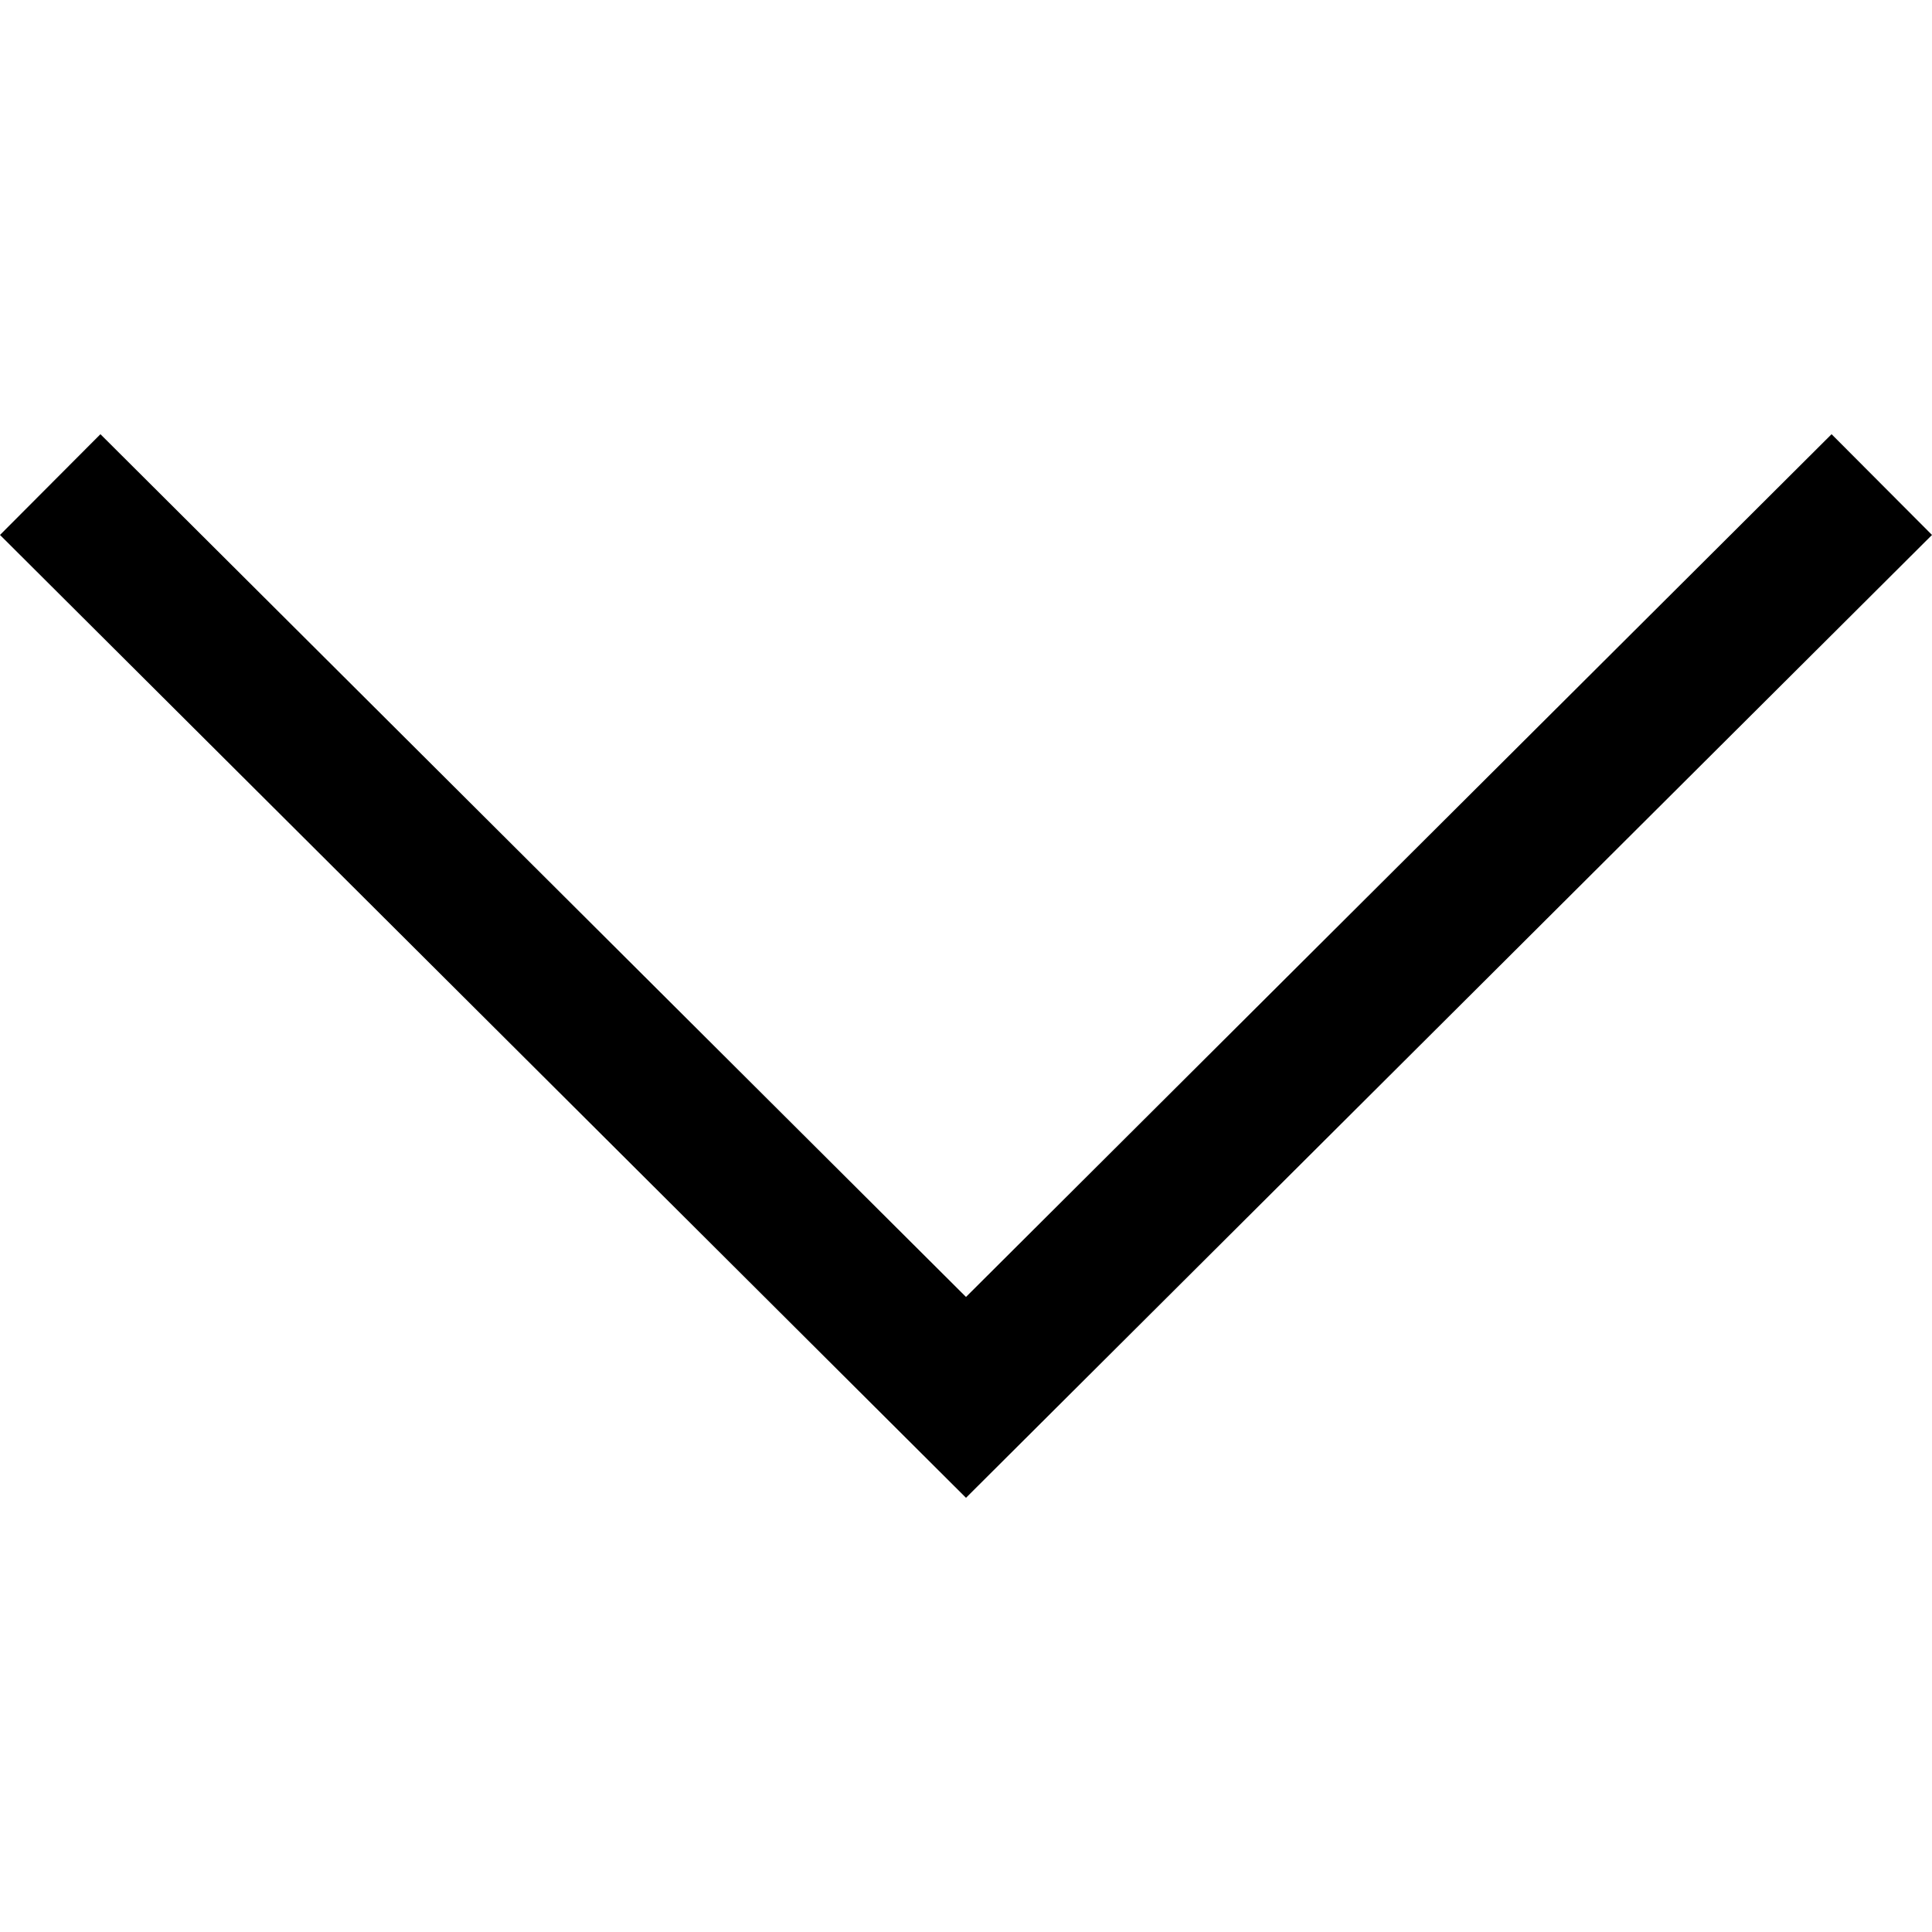
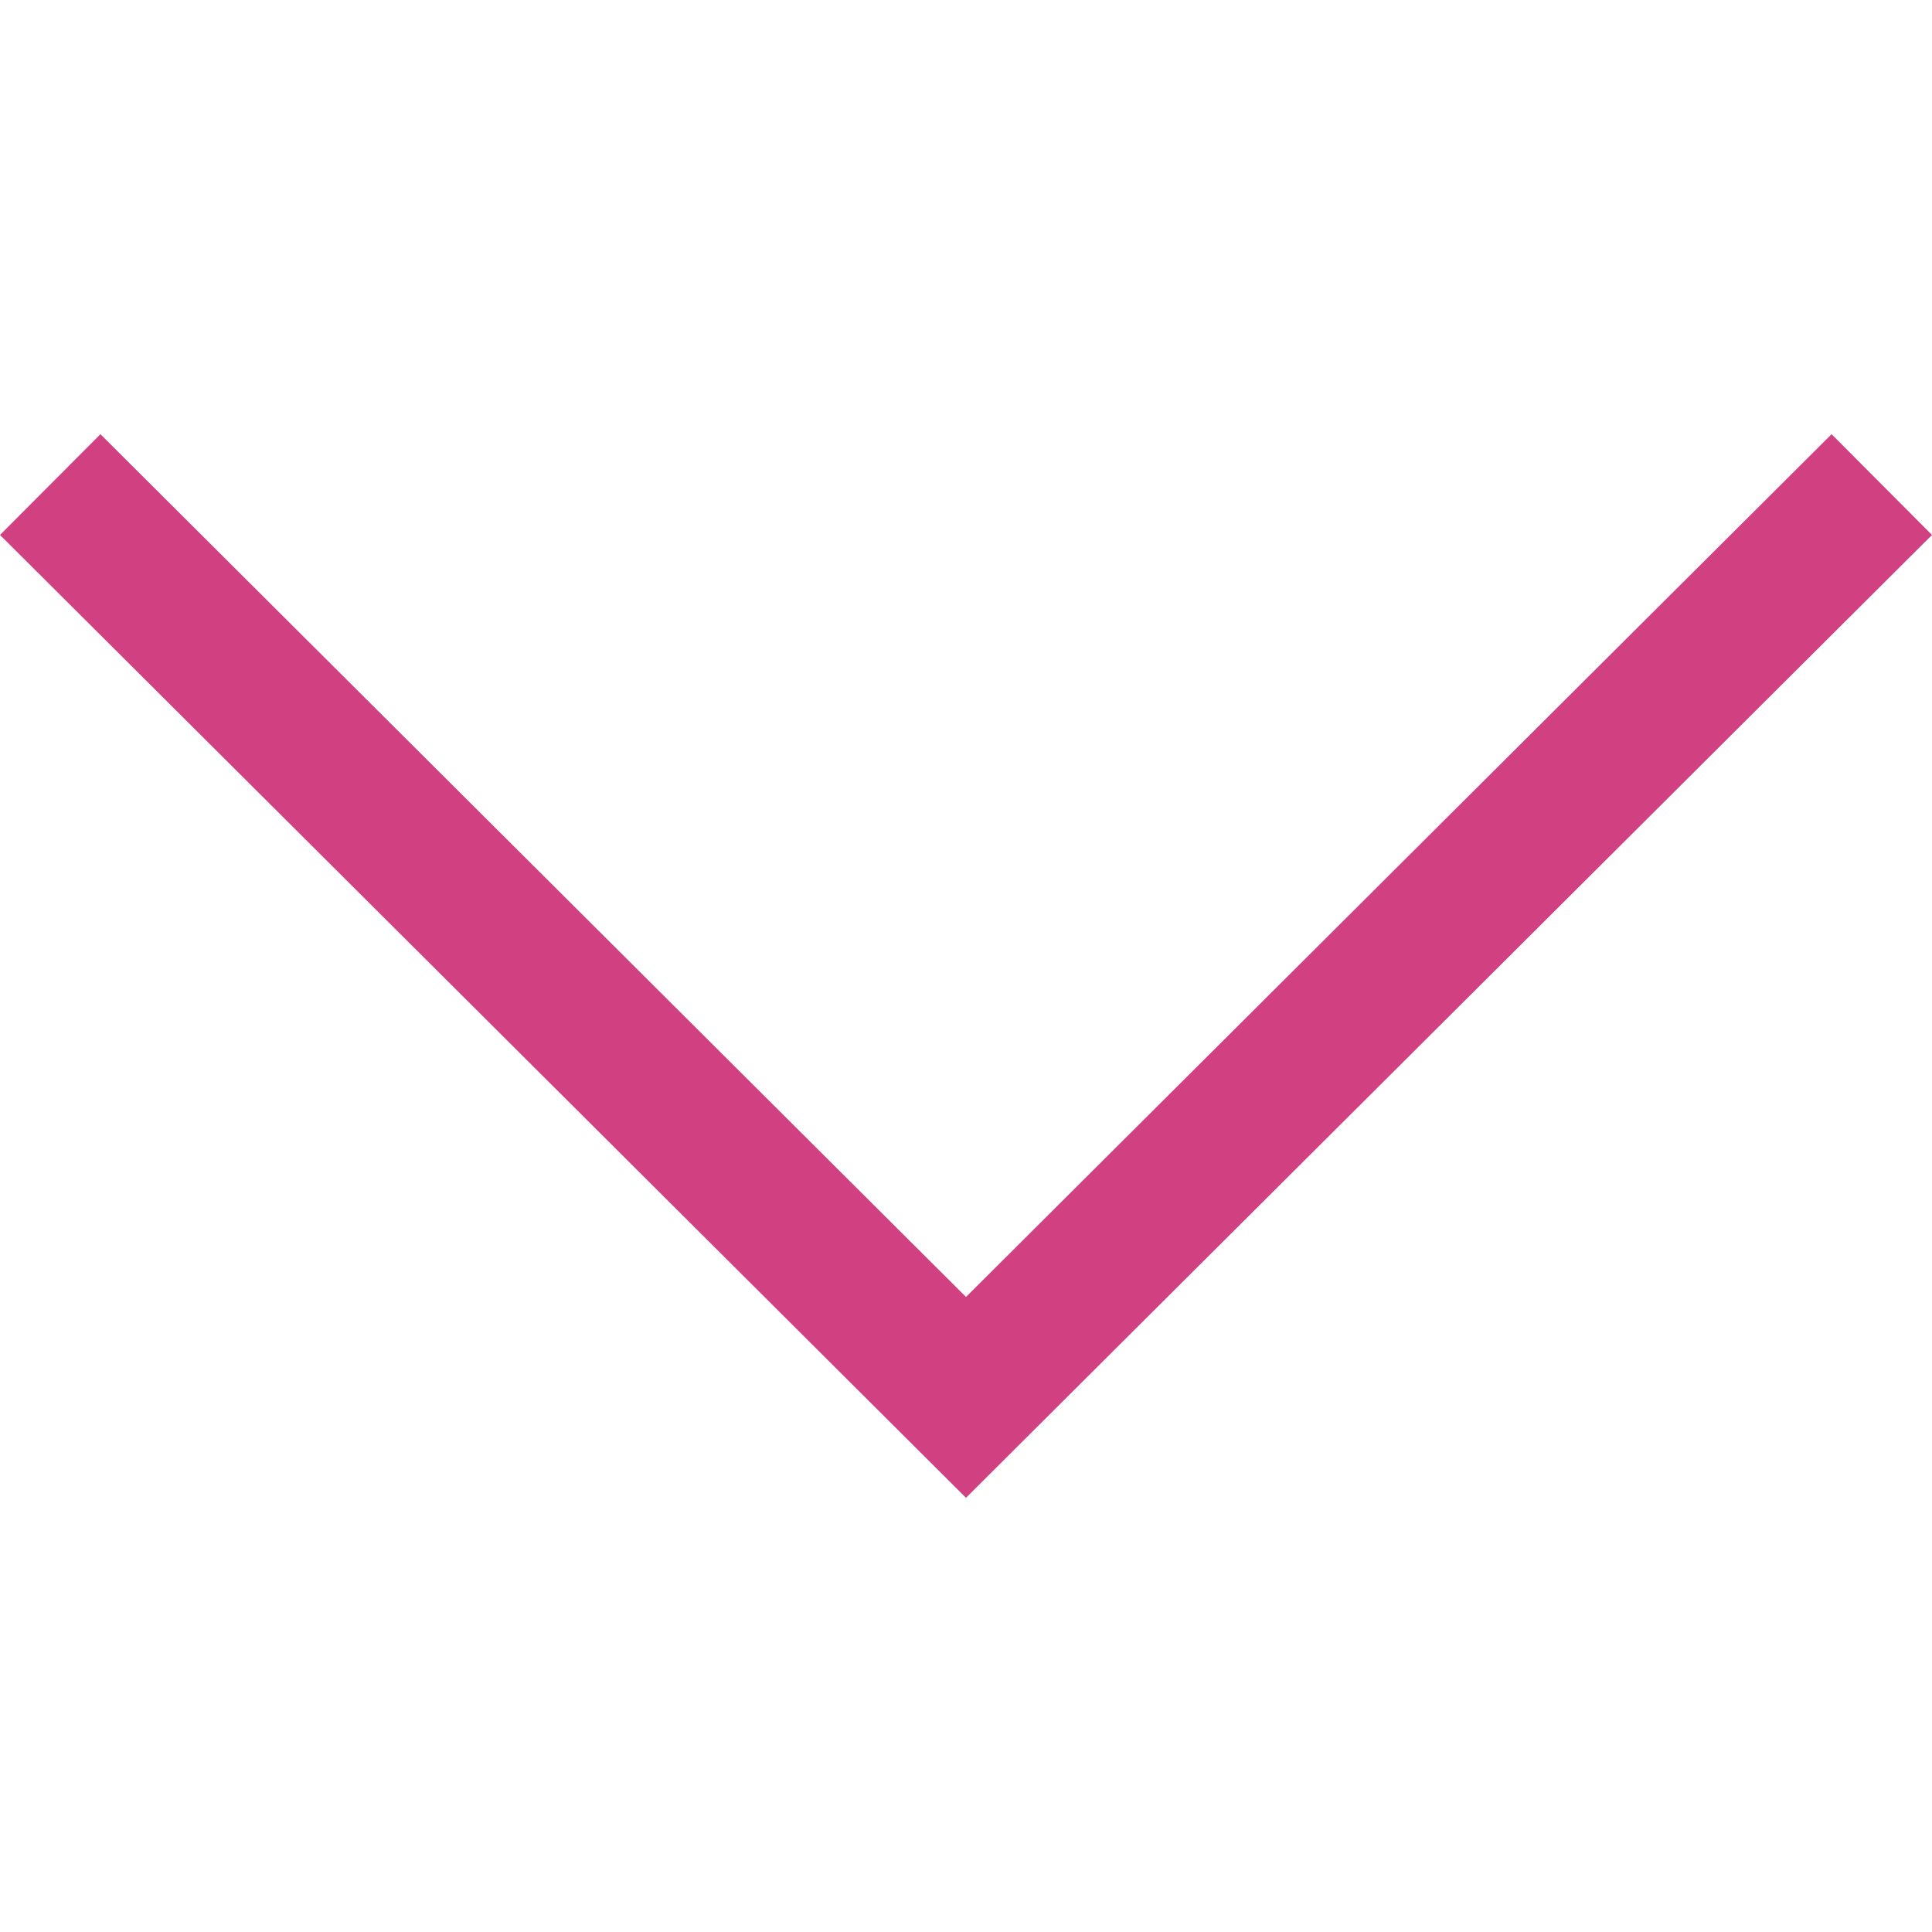
- <svg xmlns="http://www.w3.org/2000/svg" version="1.1" id="Layer_1" x="0px" y="0px" viewBox="0 0 407.437 407.437" style="enable-background:new 0 0 407.437 407.437;" xml:space="preserve">
+ <svg xmlns="http://www.w3.org/2000/svg" fill="#D14081" version="1.1" id="Layer_1" x="0px" y="0px" viewBox="0 0 407.437 407.437" style="enable-background:new 0 0 407.437 407.437;" xml:space="preserve">
  <polygon points="386.258,91.567 203.718,273.512 21.179,91.567 0,112.815 203.718,315.87 407.437,112.815 " />
  <g>
</g>
  <g>
</g>
  <g>
</g>
  <g>
</g>
  <g>
</g>
  <g>
</g>
  <g>
</g>
  <g>
</g>
  <g>
</g>
  <g>
</g>
  <g>
</g>
  <g>
</g>
  <g>
</g>
  <g>
</g>
  <g>
</g>
</svg>
